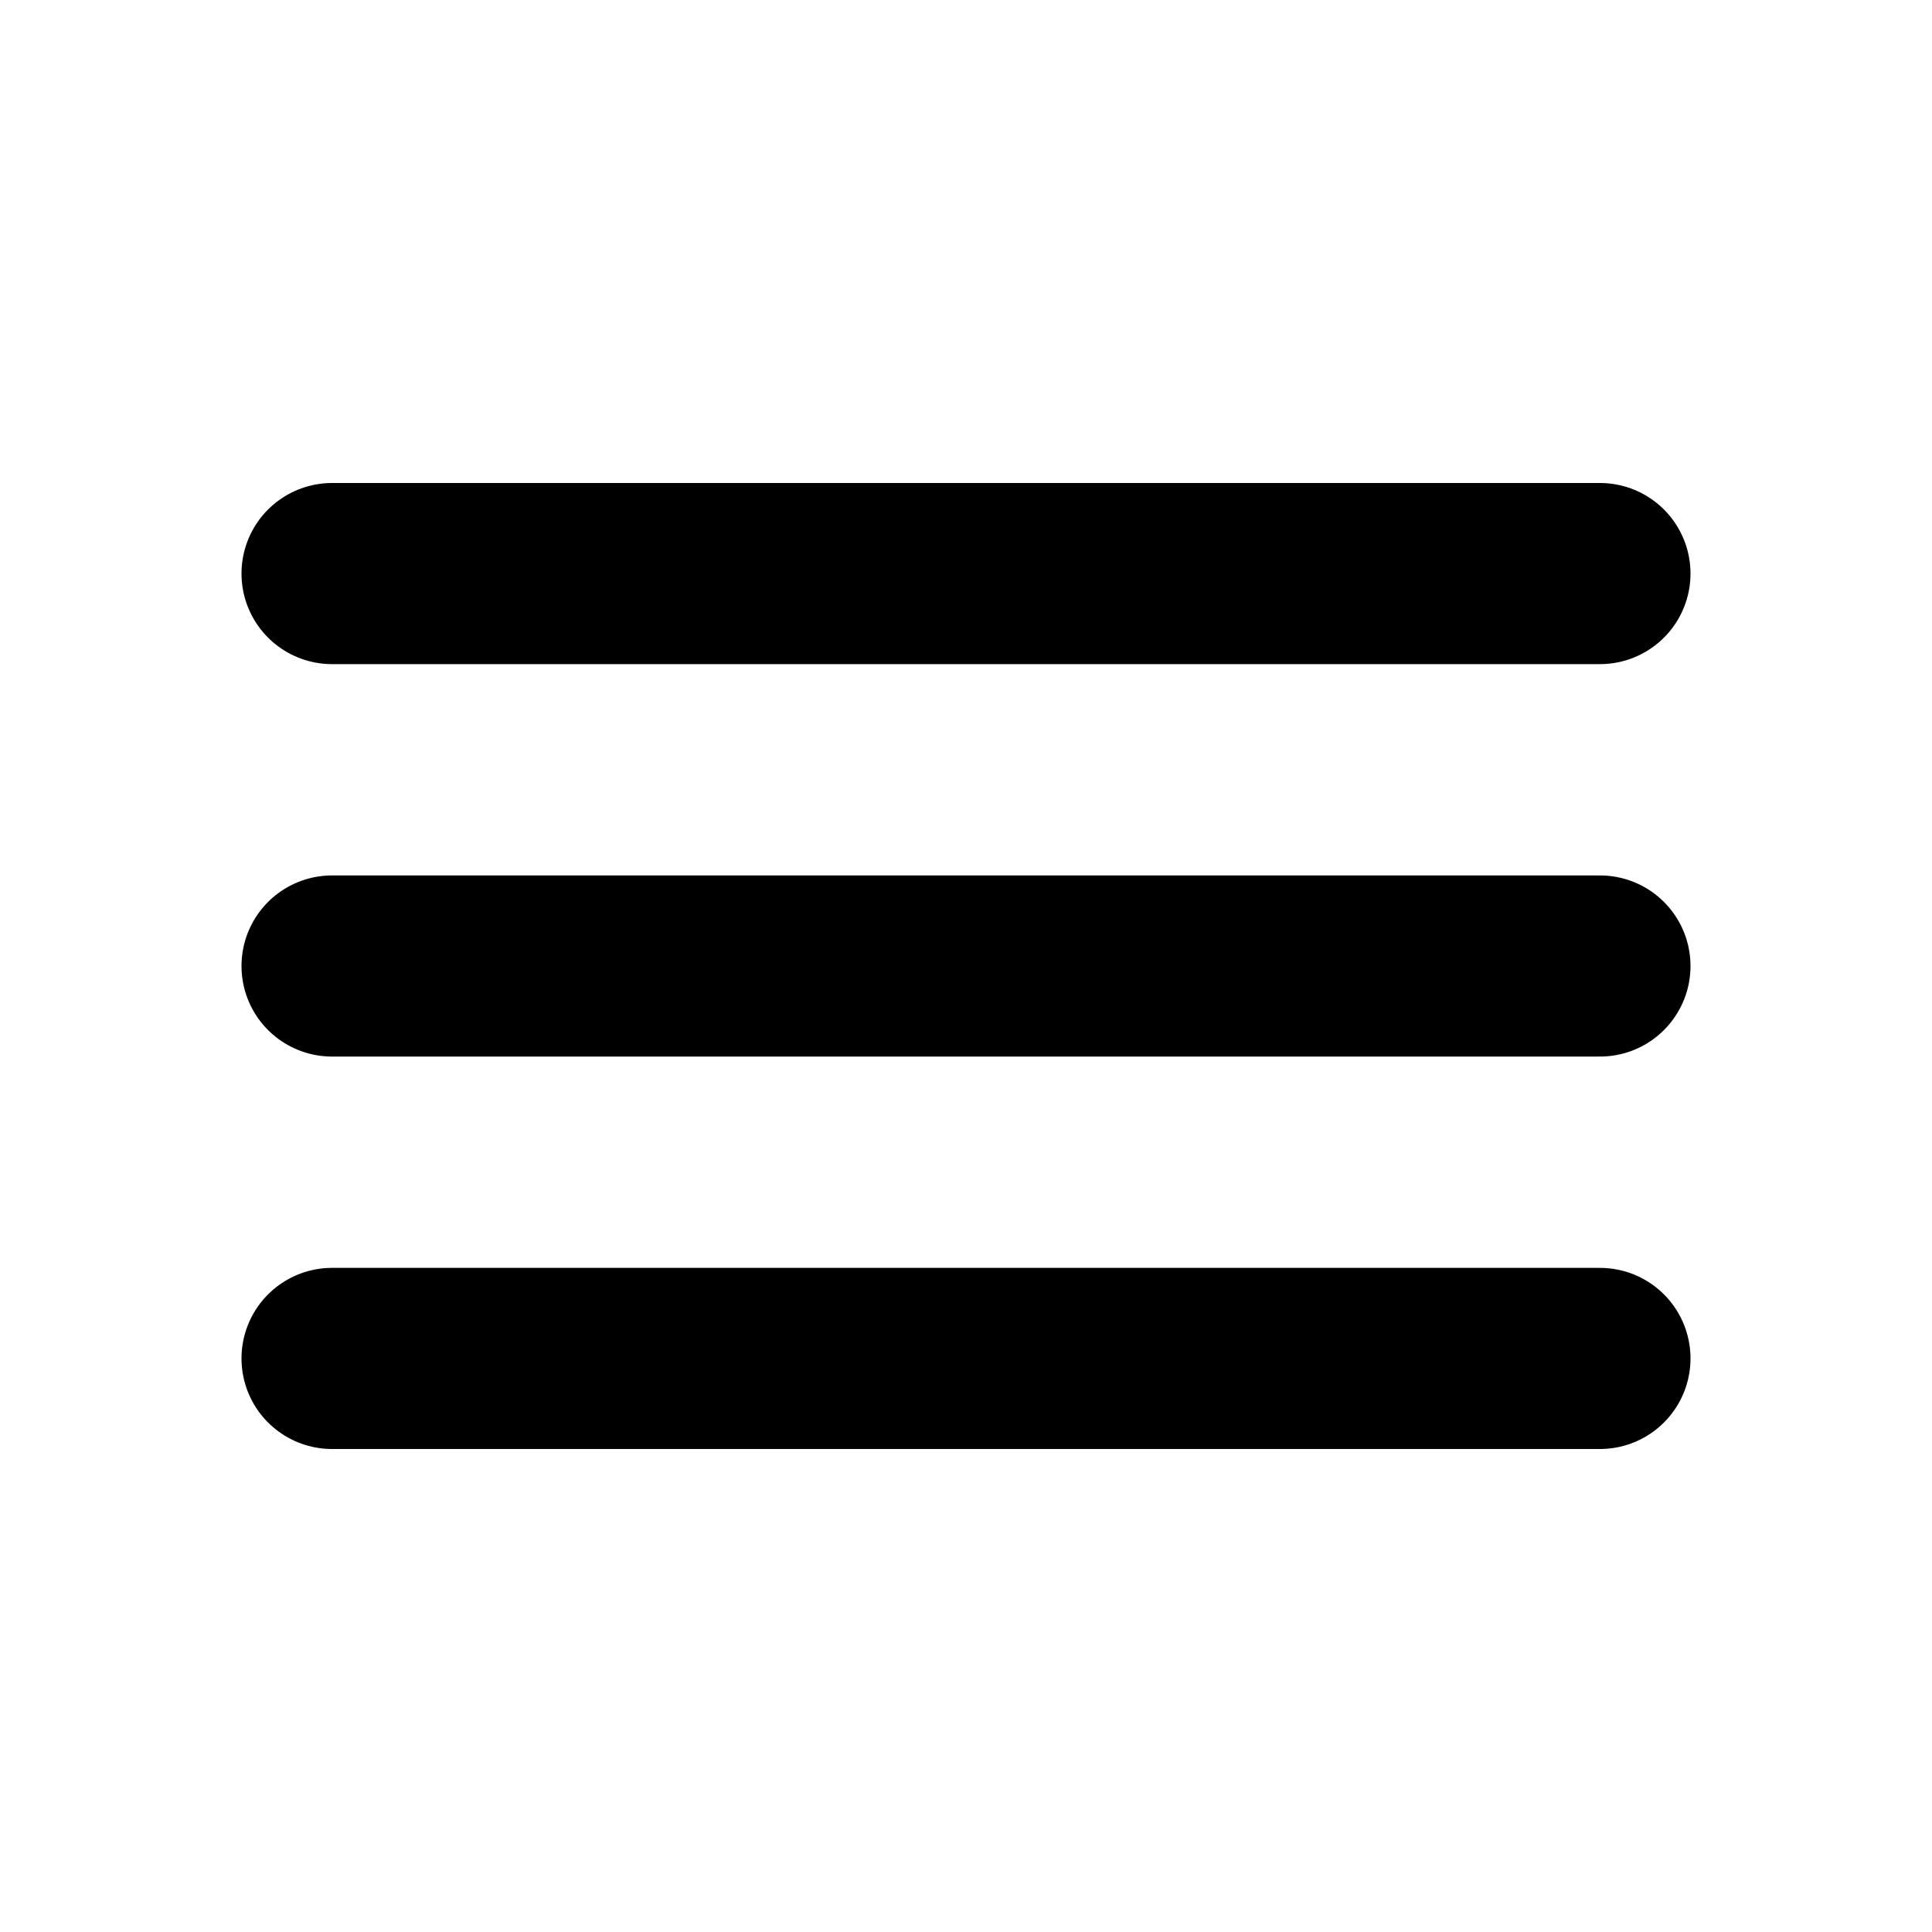
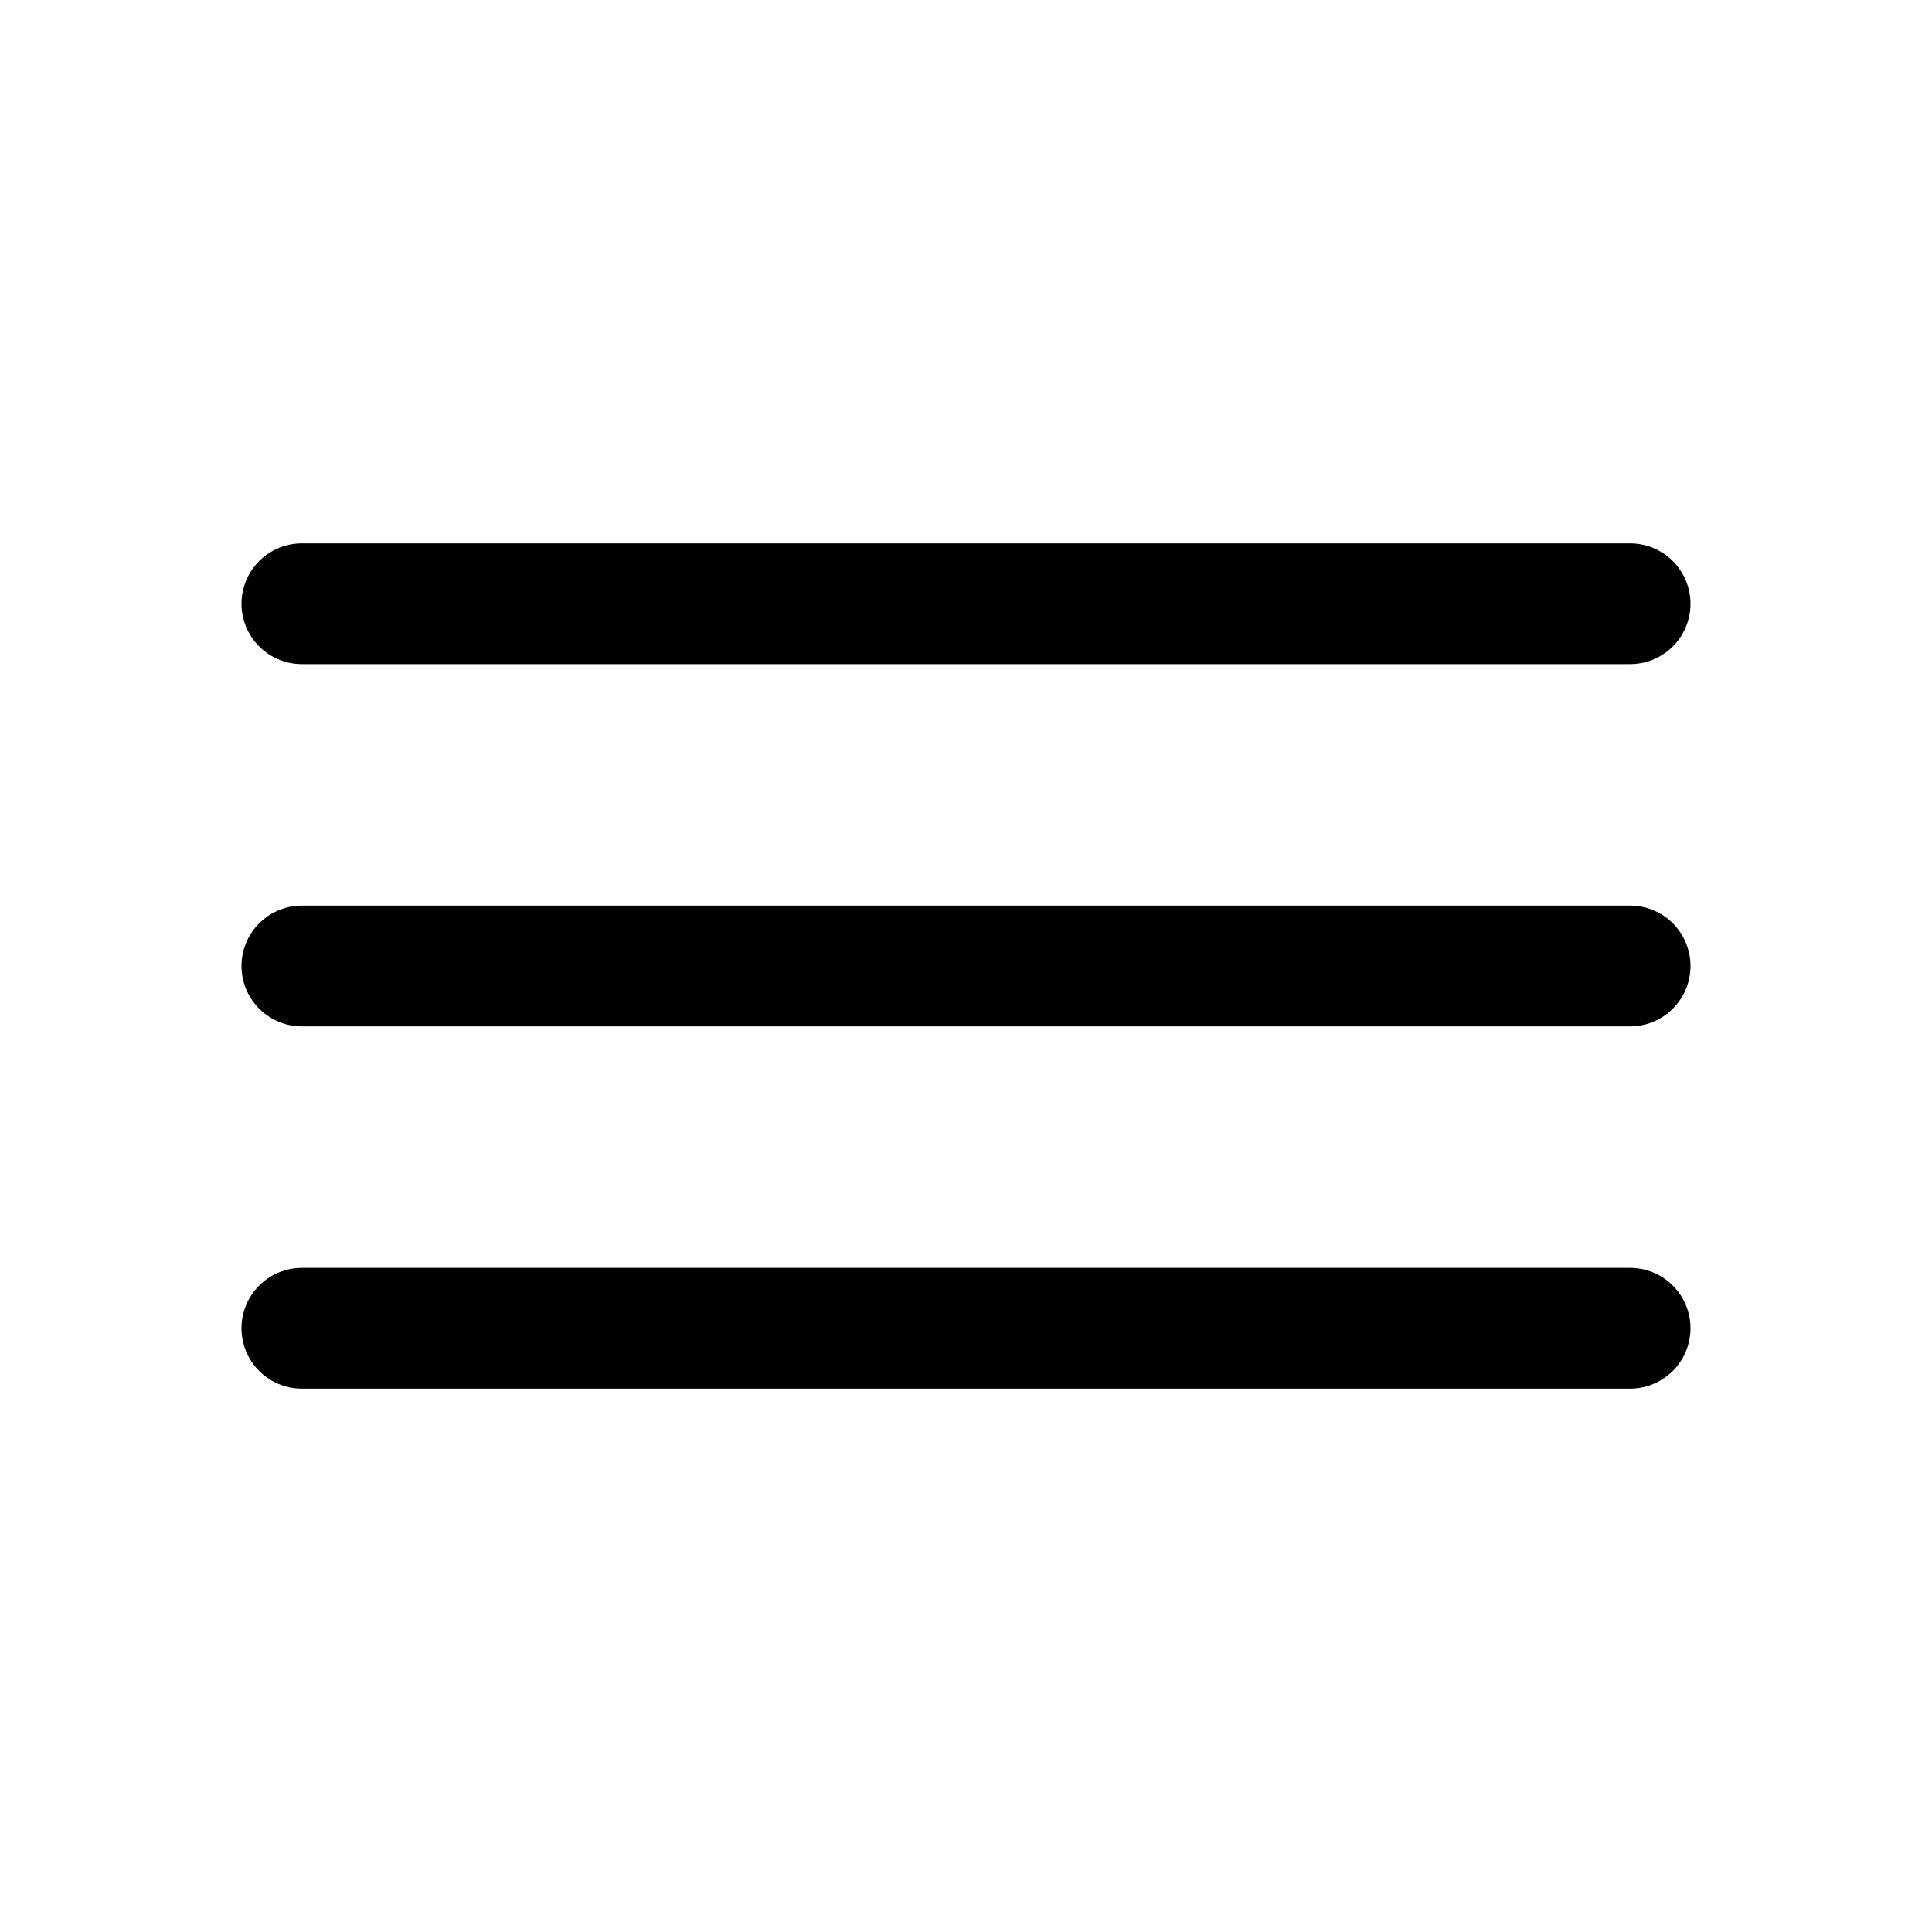
- <svg xmlns="http://www.w3.org/2000/svg" stroke="currentColor" fill="currentColor" stroke-width="0" viewBox="0 0 512 512" height="1em" width="1em">
-   <path fill="none" stroke-linecap="round" stroke-miterlimit="10" stroke-width="48" d="M88 152h336M88 256h336M88 360h336" />
+ <svg xmlns="http://www.w3.org/2000/svg" stroke="currentColor" fill="#202023" stroke-width="0" viewBox="0 0 512 512" height="1em" width="1em">
+   <path fill="none" stroke-linecap="round" stroke-miterlimit="10" stroke-width="32" d="M80 160h352M80 256h352M80 352h352" />
</svg>
